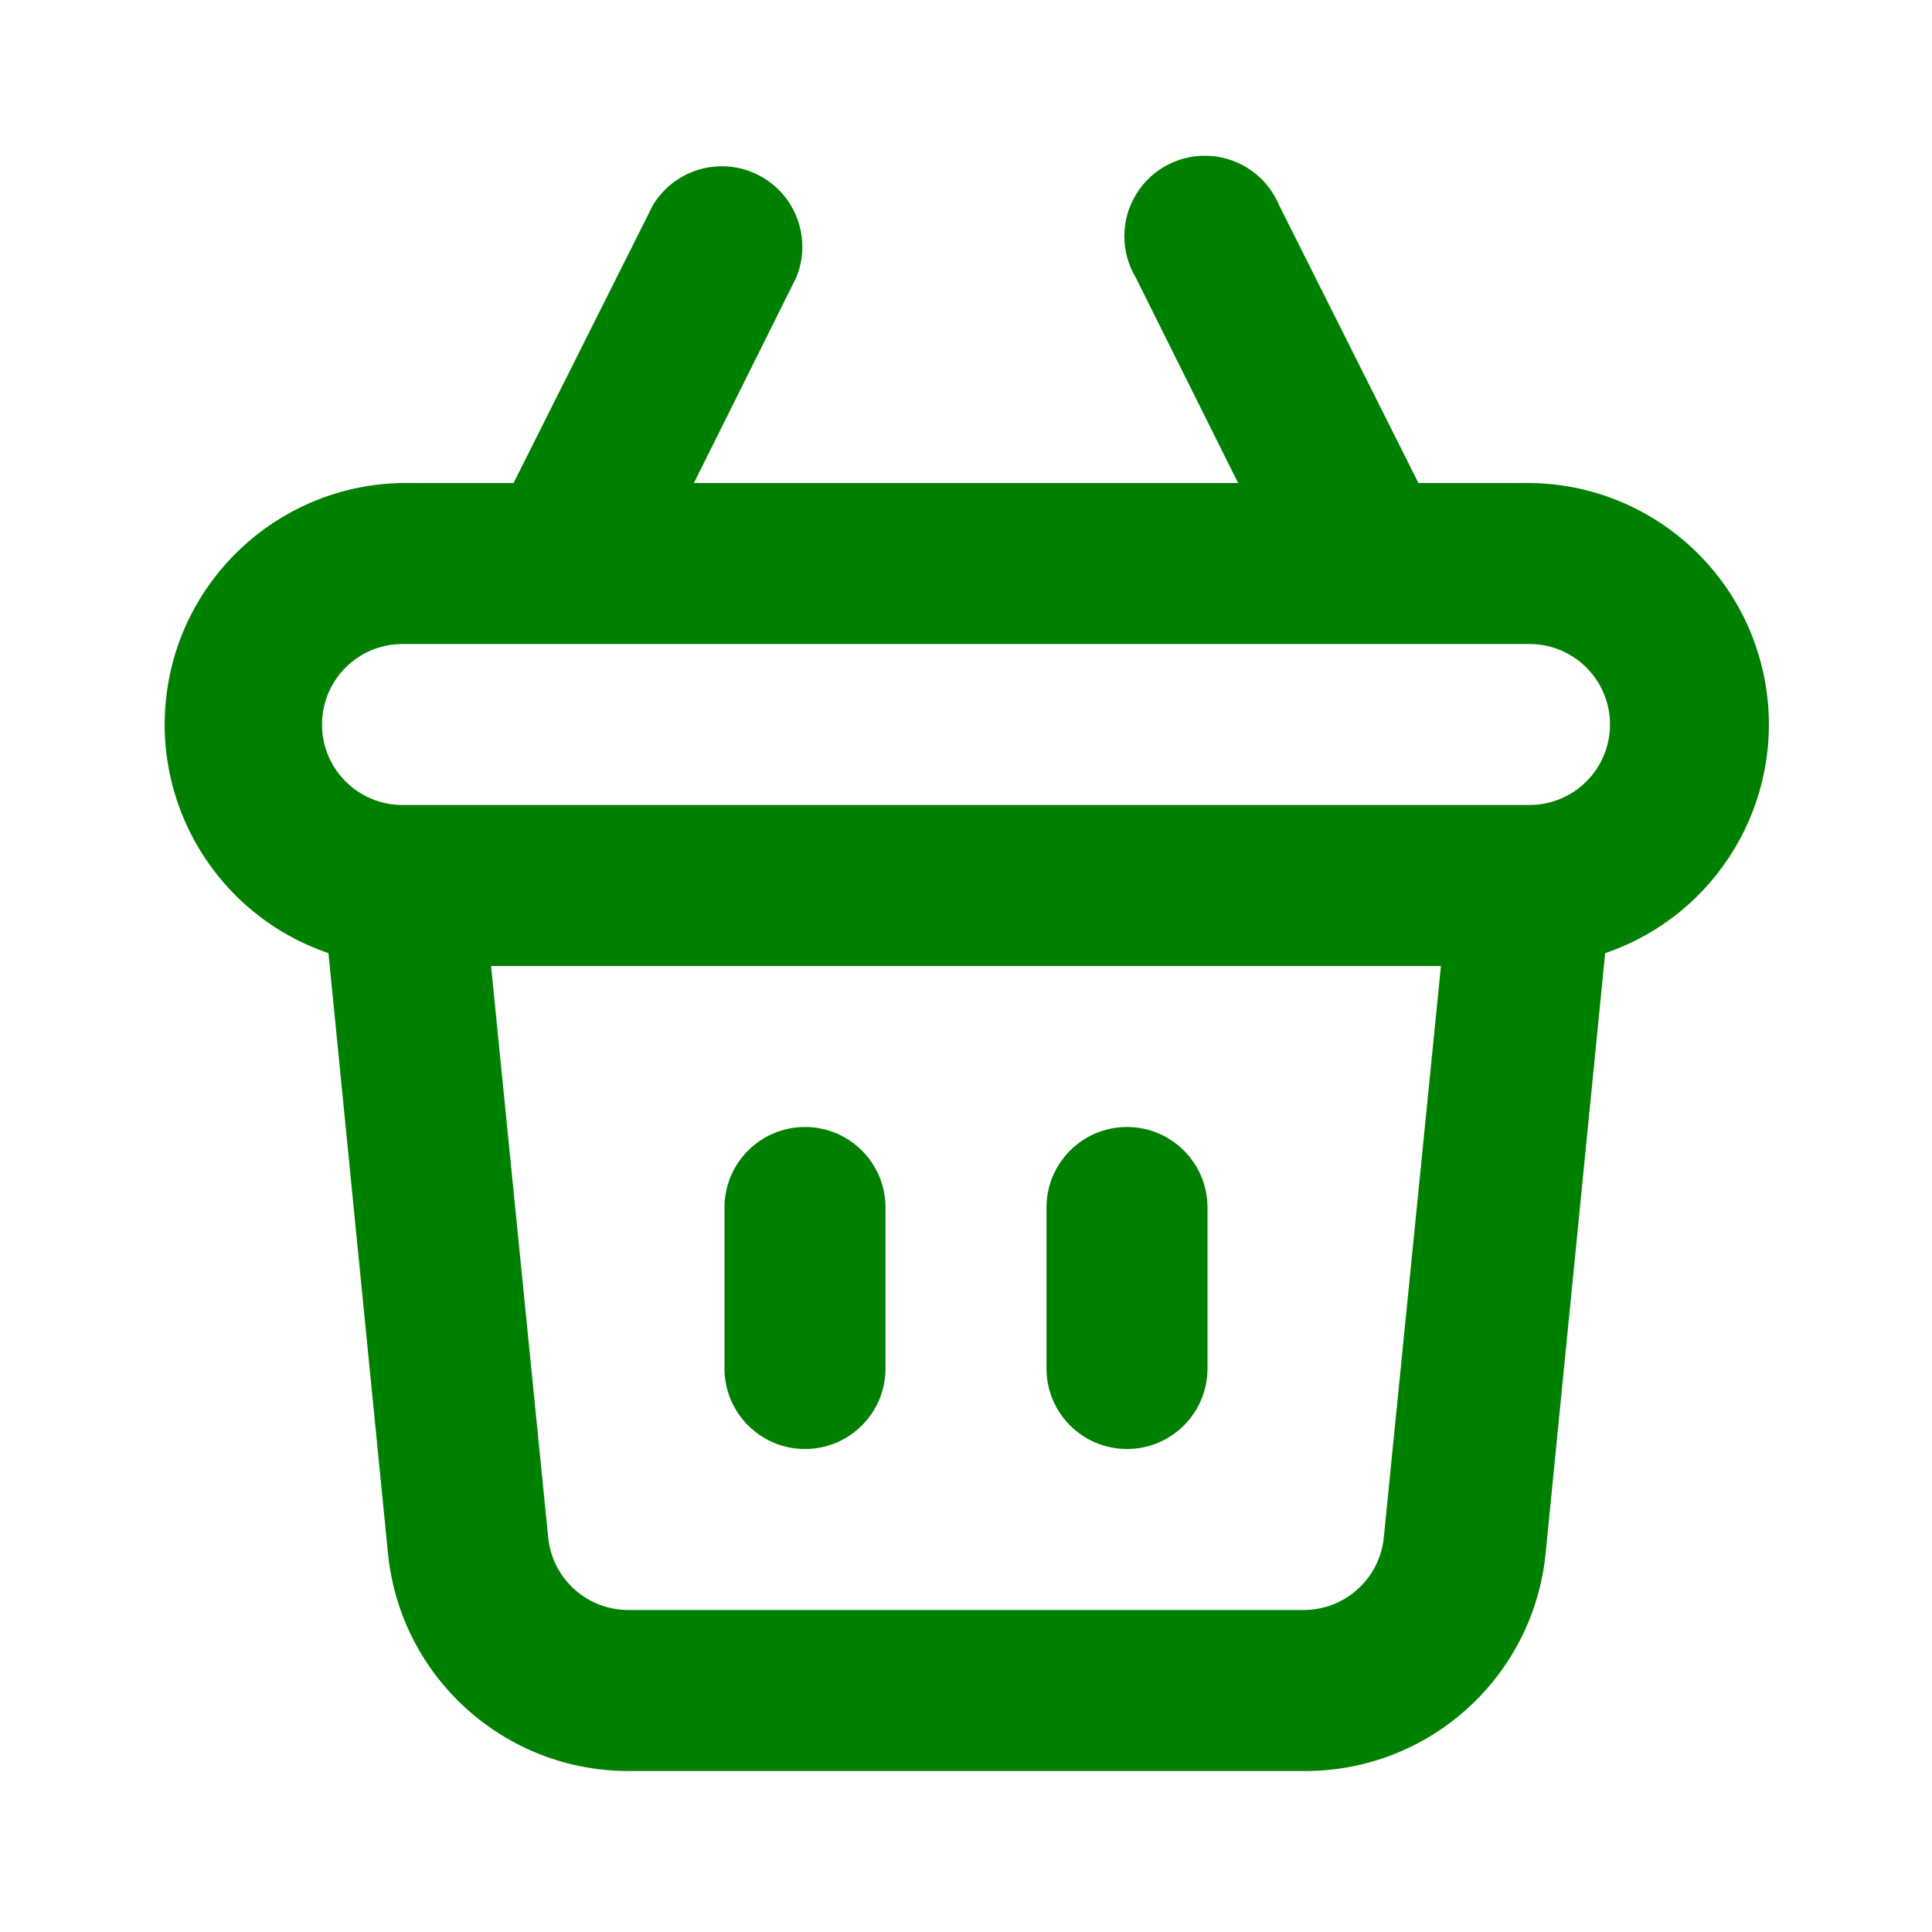
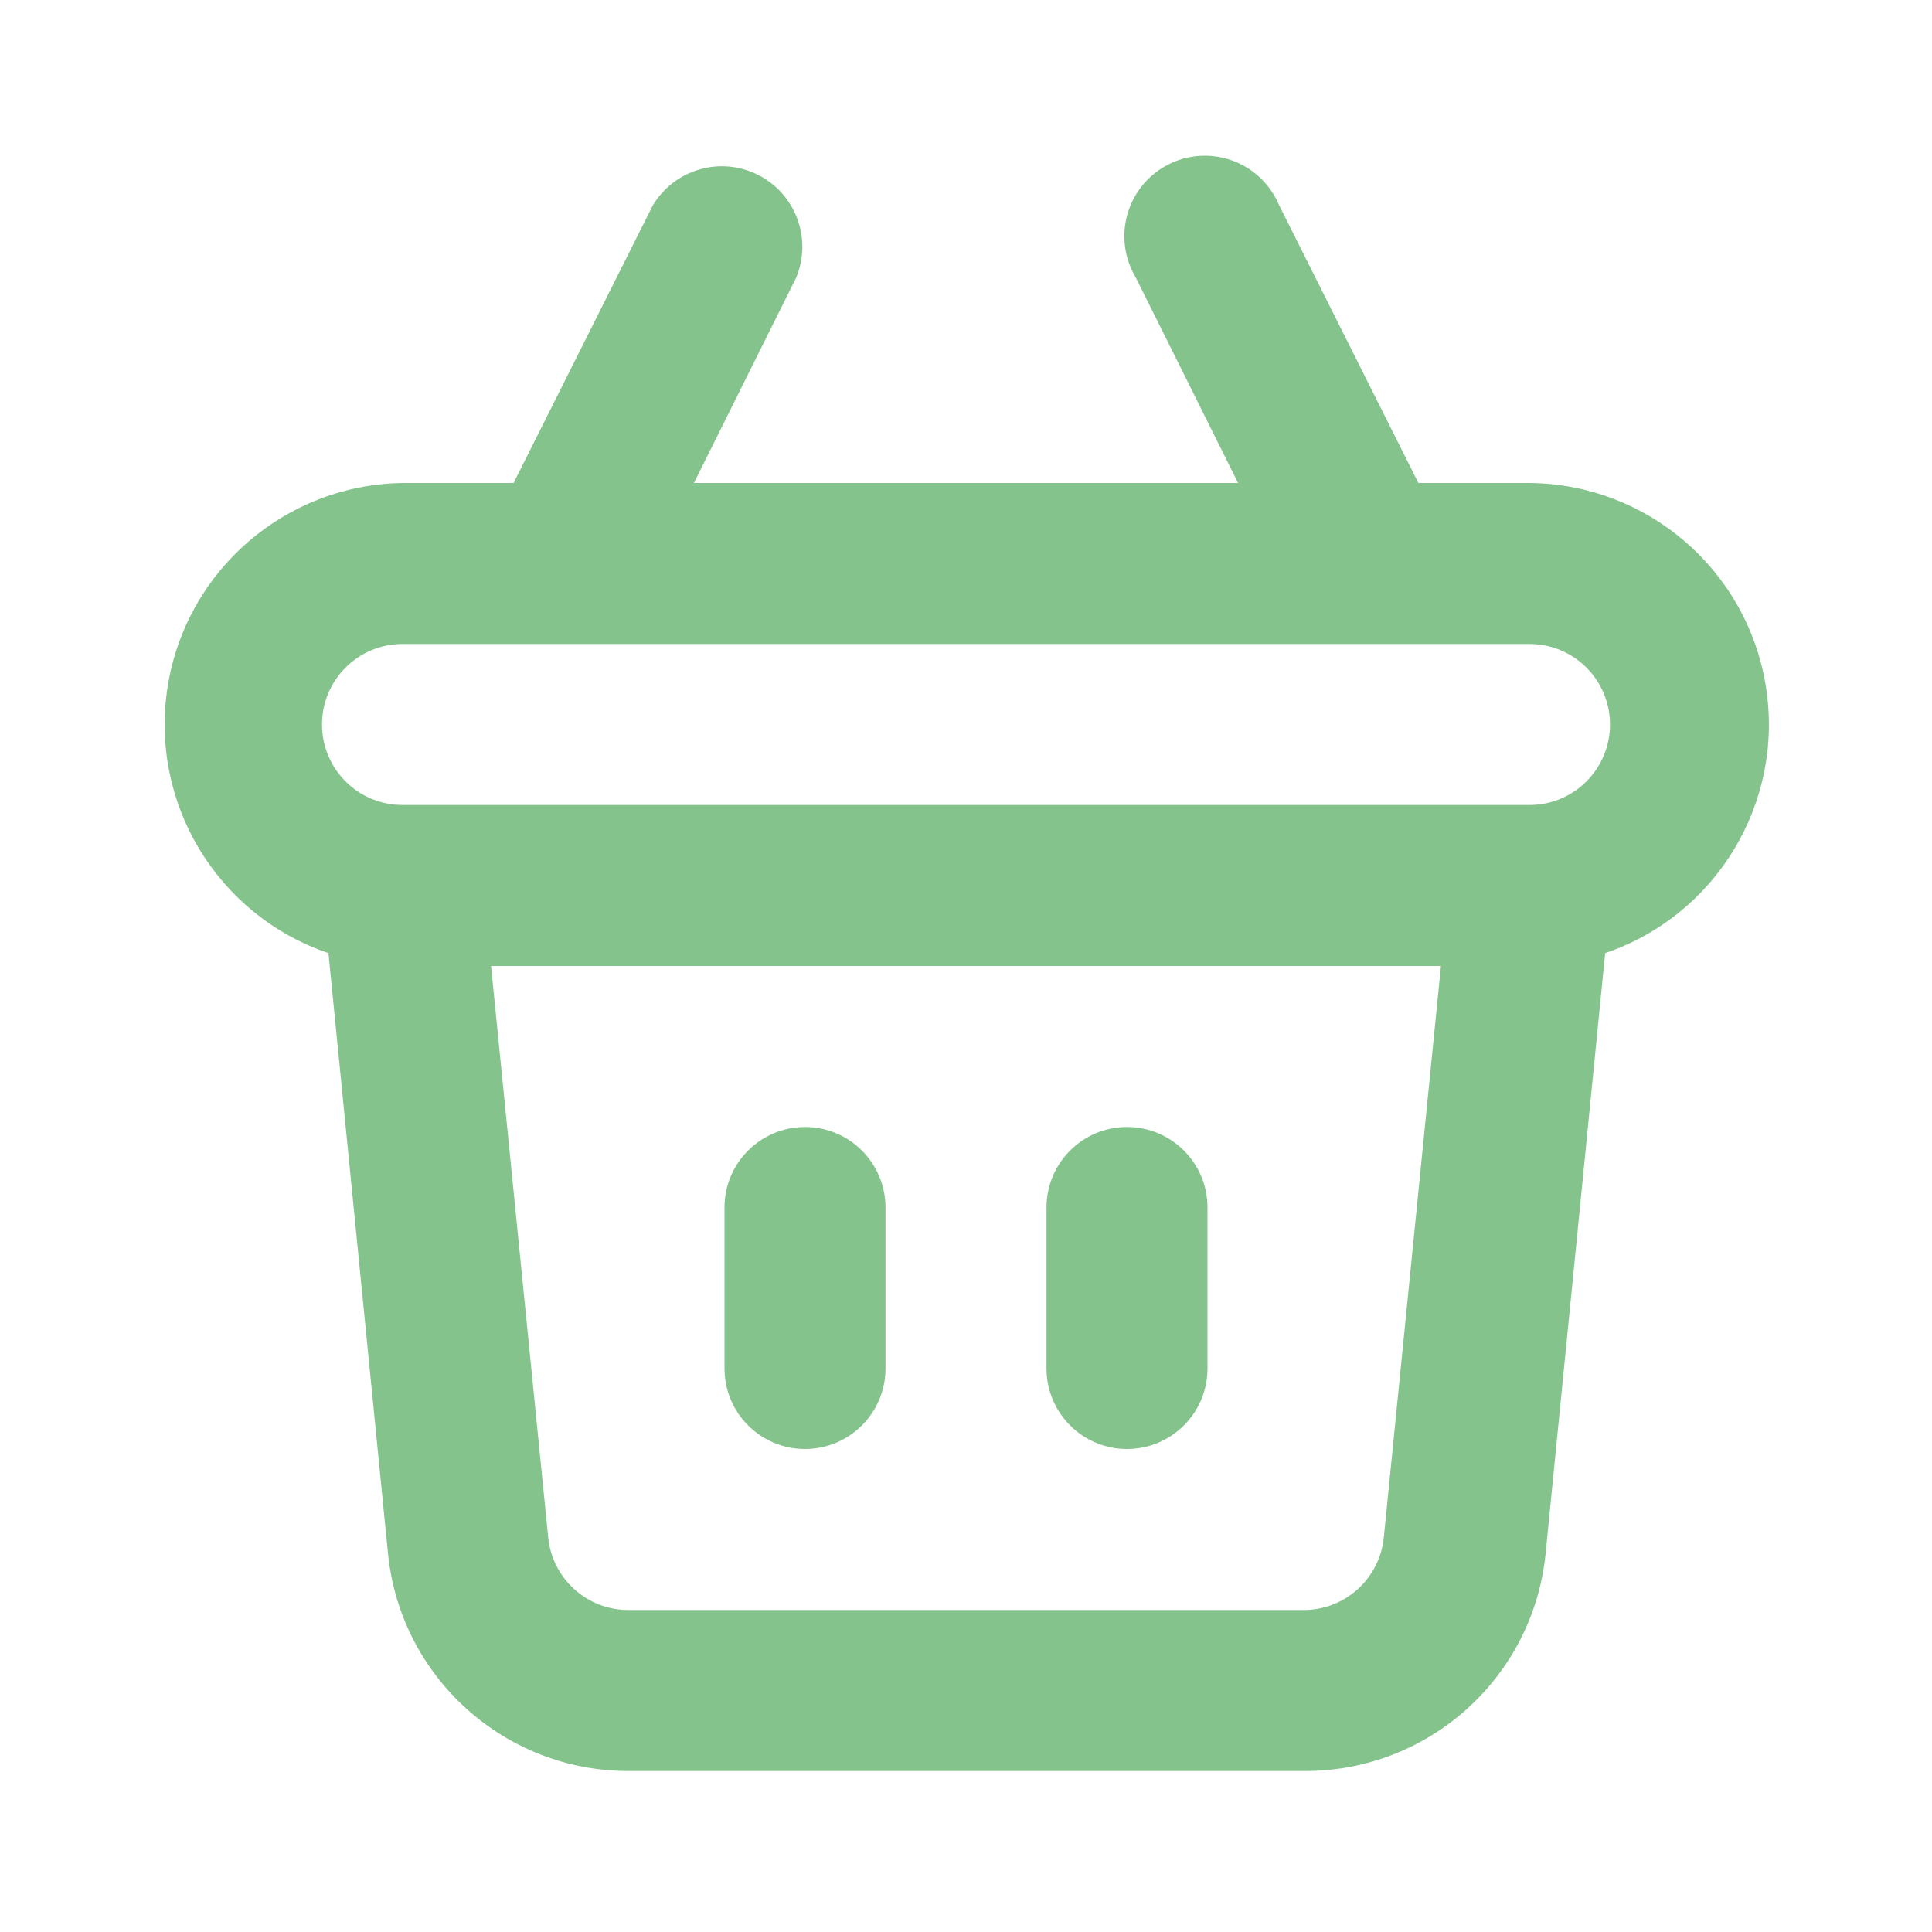
- <svg xmlns="http://www.w3.org/2000/svg" fill="green" data-name="Layer 1" viewBox="0 0 24 24">
+ <svg xmlns="http://www.w3.org/2000/svg" fill="#85c38d" data-name="Layer 1" viewBox="0 0 24 24">
  <path d="M14,18a1,1,0,0,0,1-1V15a1,1,0,0,0-2,0v2A1,1,0,0,0,14,18Zm-4,0a1,1,0,0,0,1-1V15a1,1,0,0,0-2,0v2A1,1,0,0,0,10,18ZM19,6H17.62L15.89,2.55a1,1,0,1,0-1.78.9L15.38,6H8.62L9.89,3.45a1,1,0,0,0-1.78-.9L6.38,6H5a3,3,0,0,0-.92,5.84l.74,7.46a3,3,0,0,0,3,2.7h8.38a3,3,0,0,0,3-2.7l.74-7.46A3,3,0,0,0,19,6ZM17.19,19.1a1,1,0,0,1-1,.9H7.81a1,1,0,0,1-1-.9L6.1,12H17.9ZM19,10H5A1,1,0,0,1,5,8H19a1,1,0,0,1,0,2Z" />
</svg>
